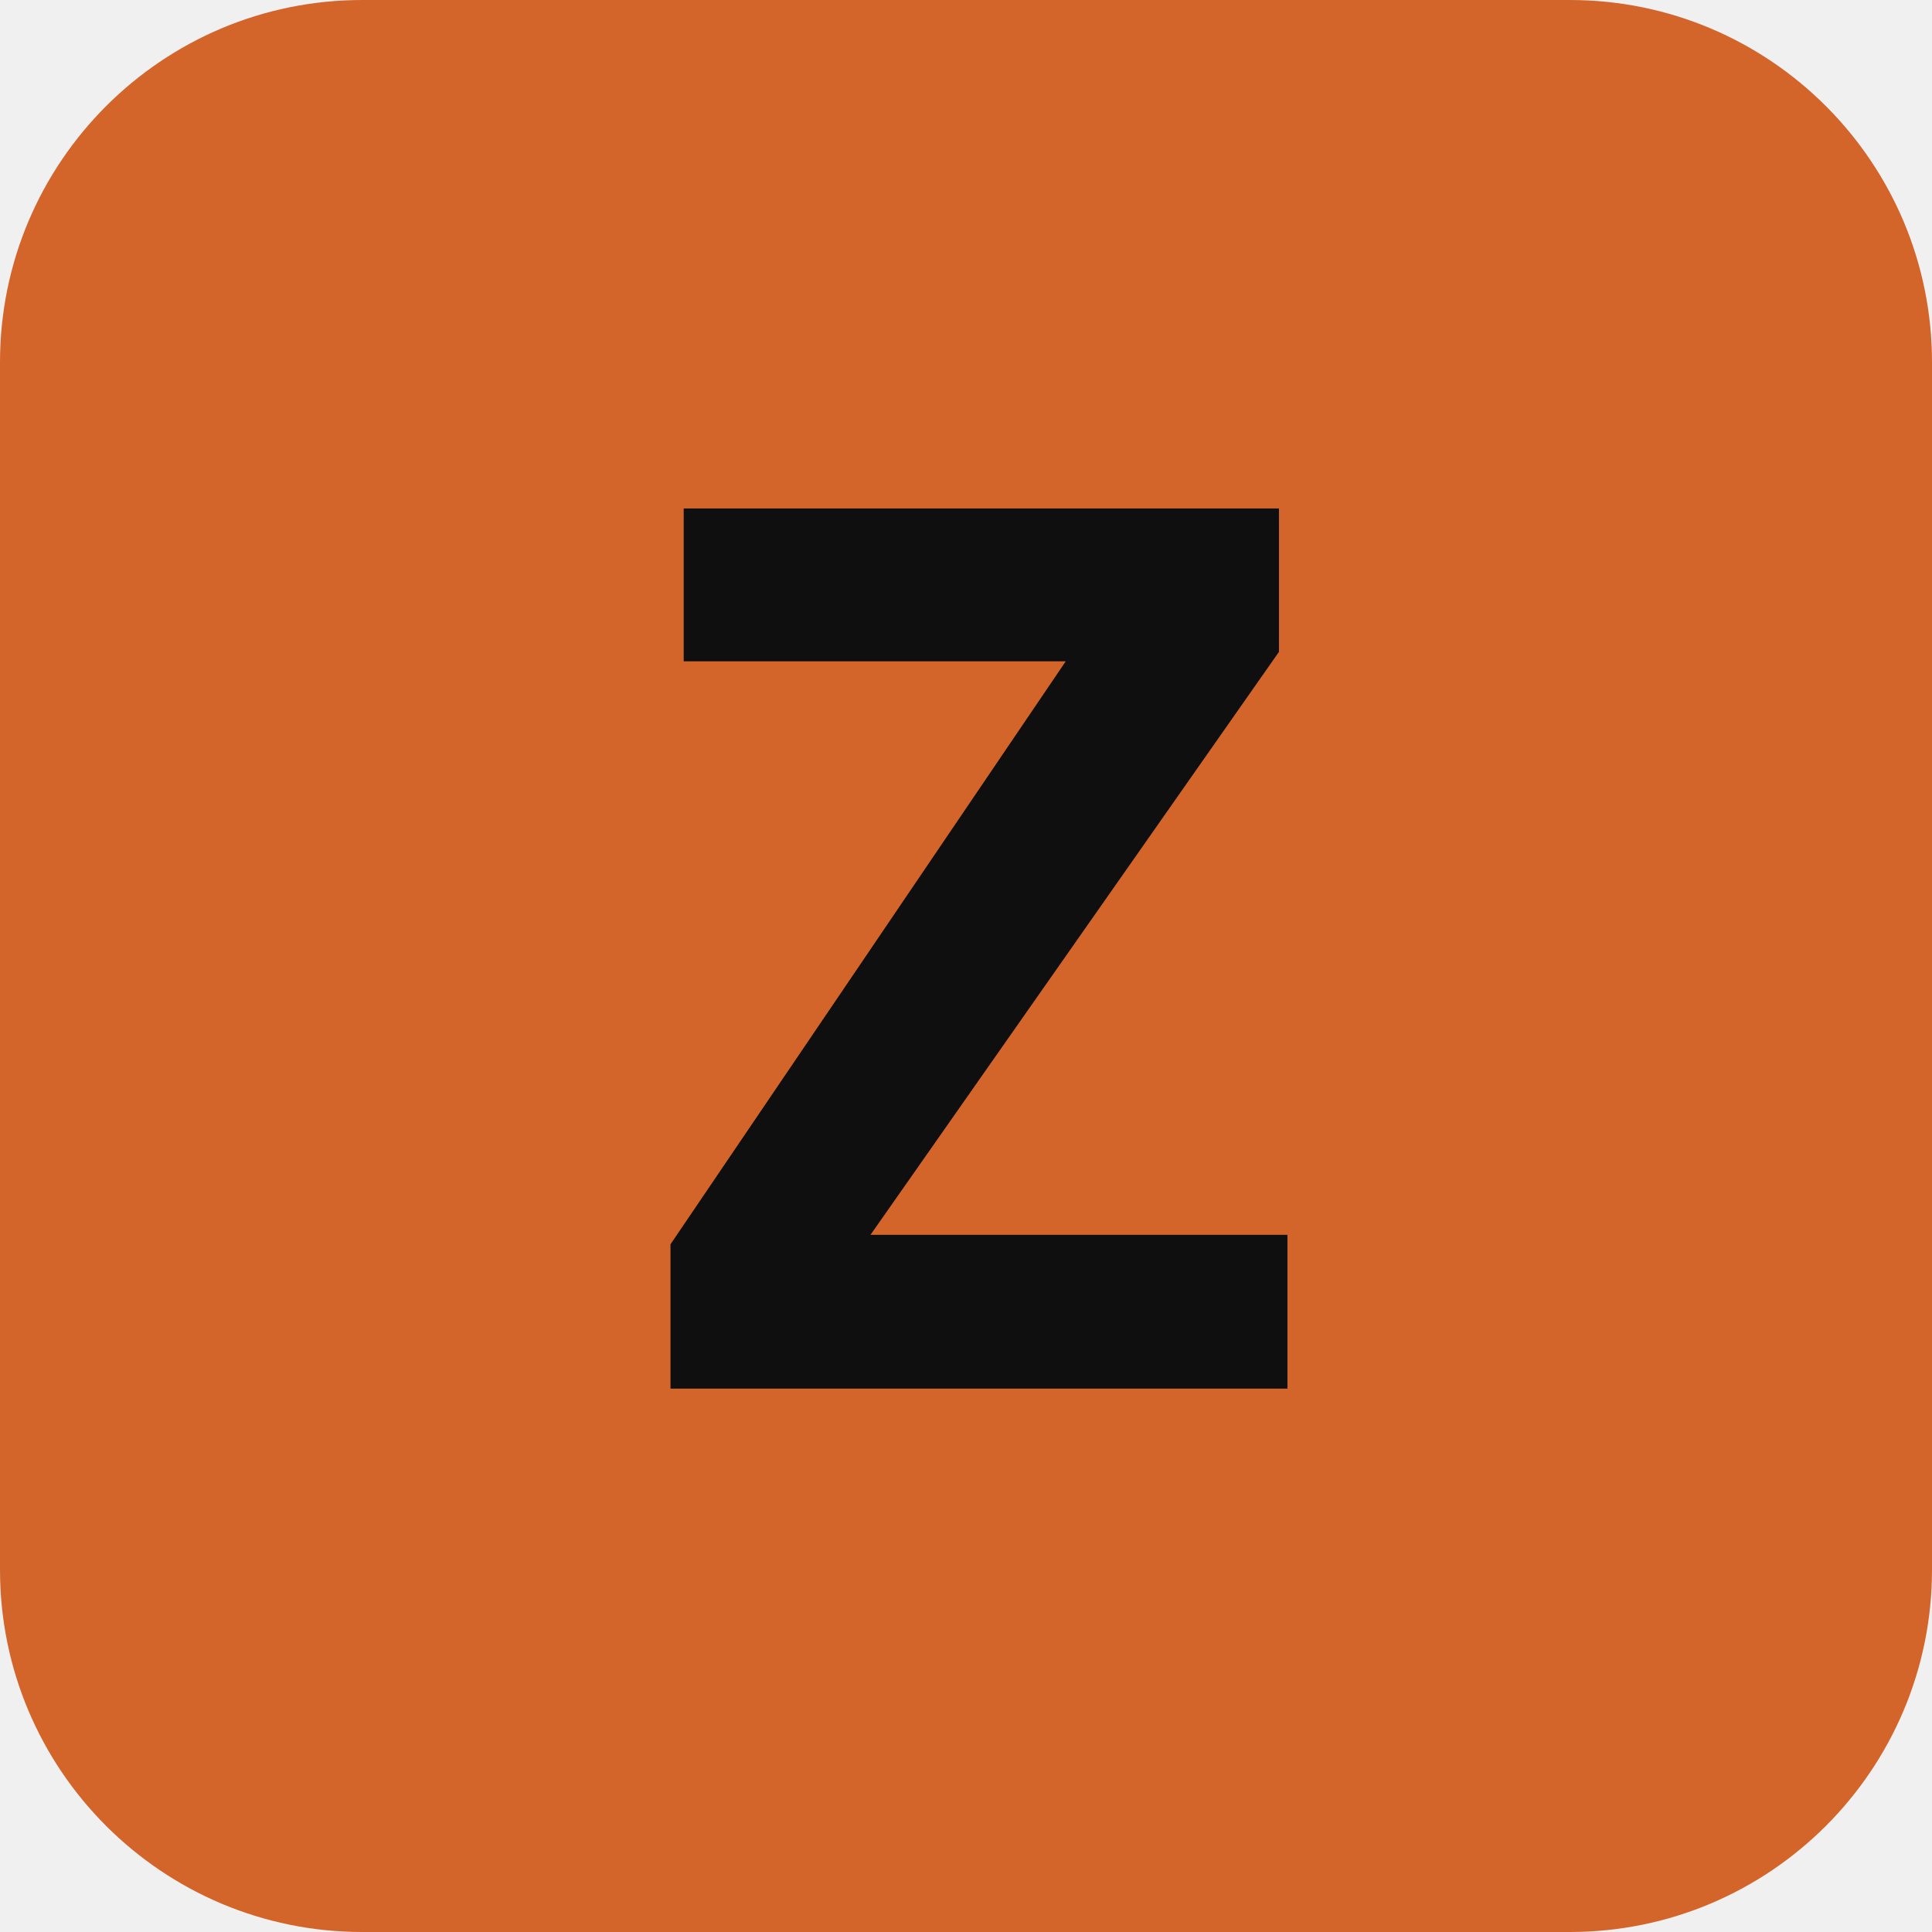
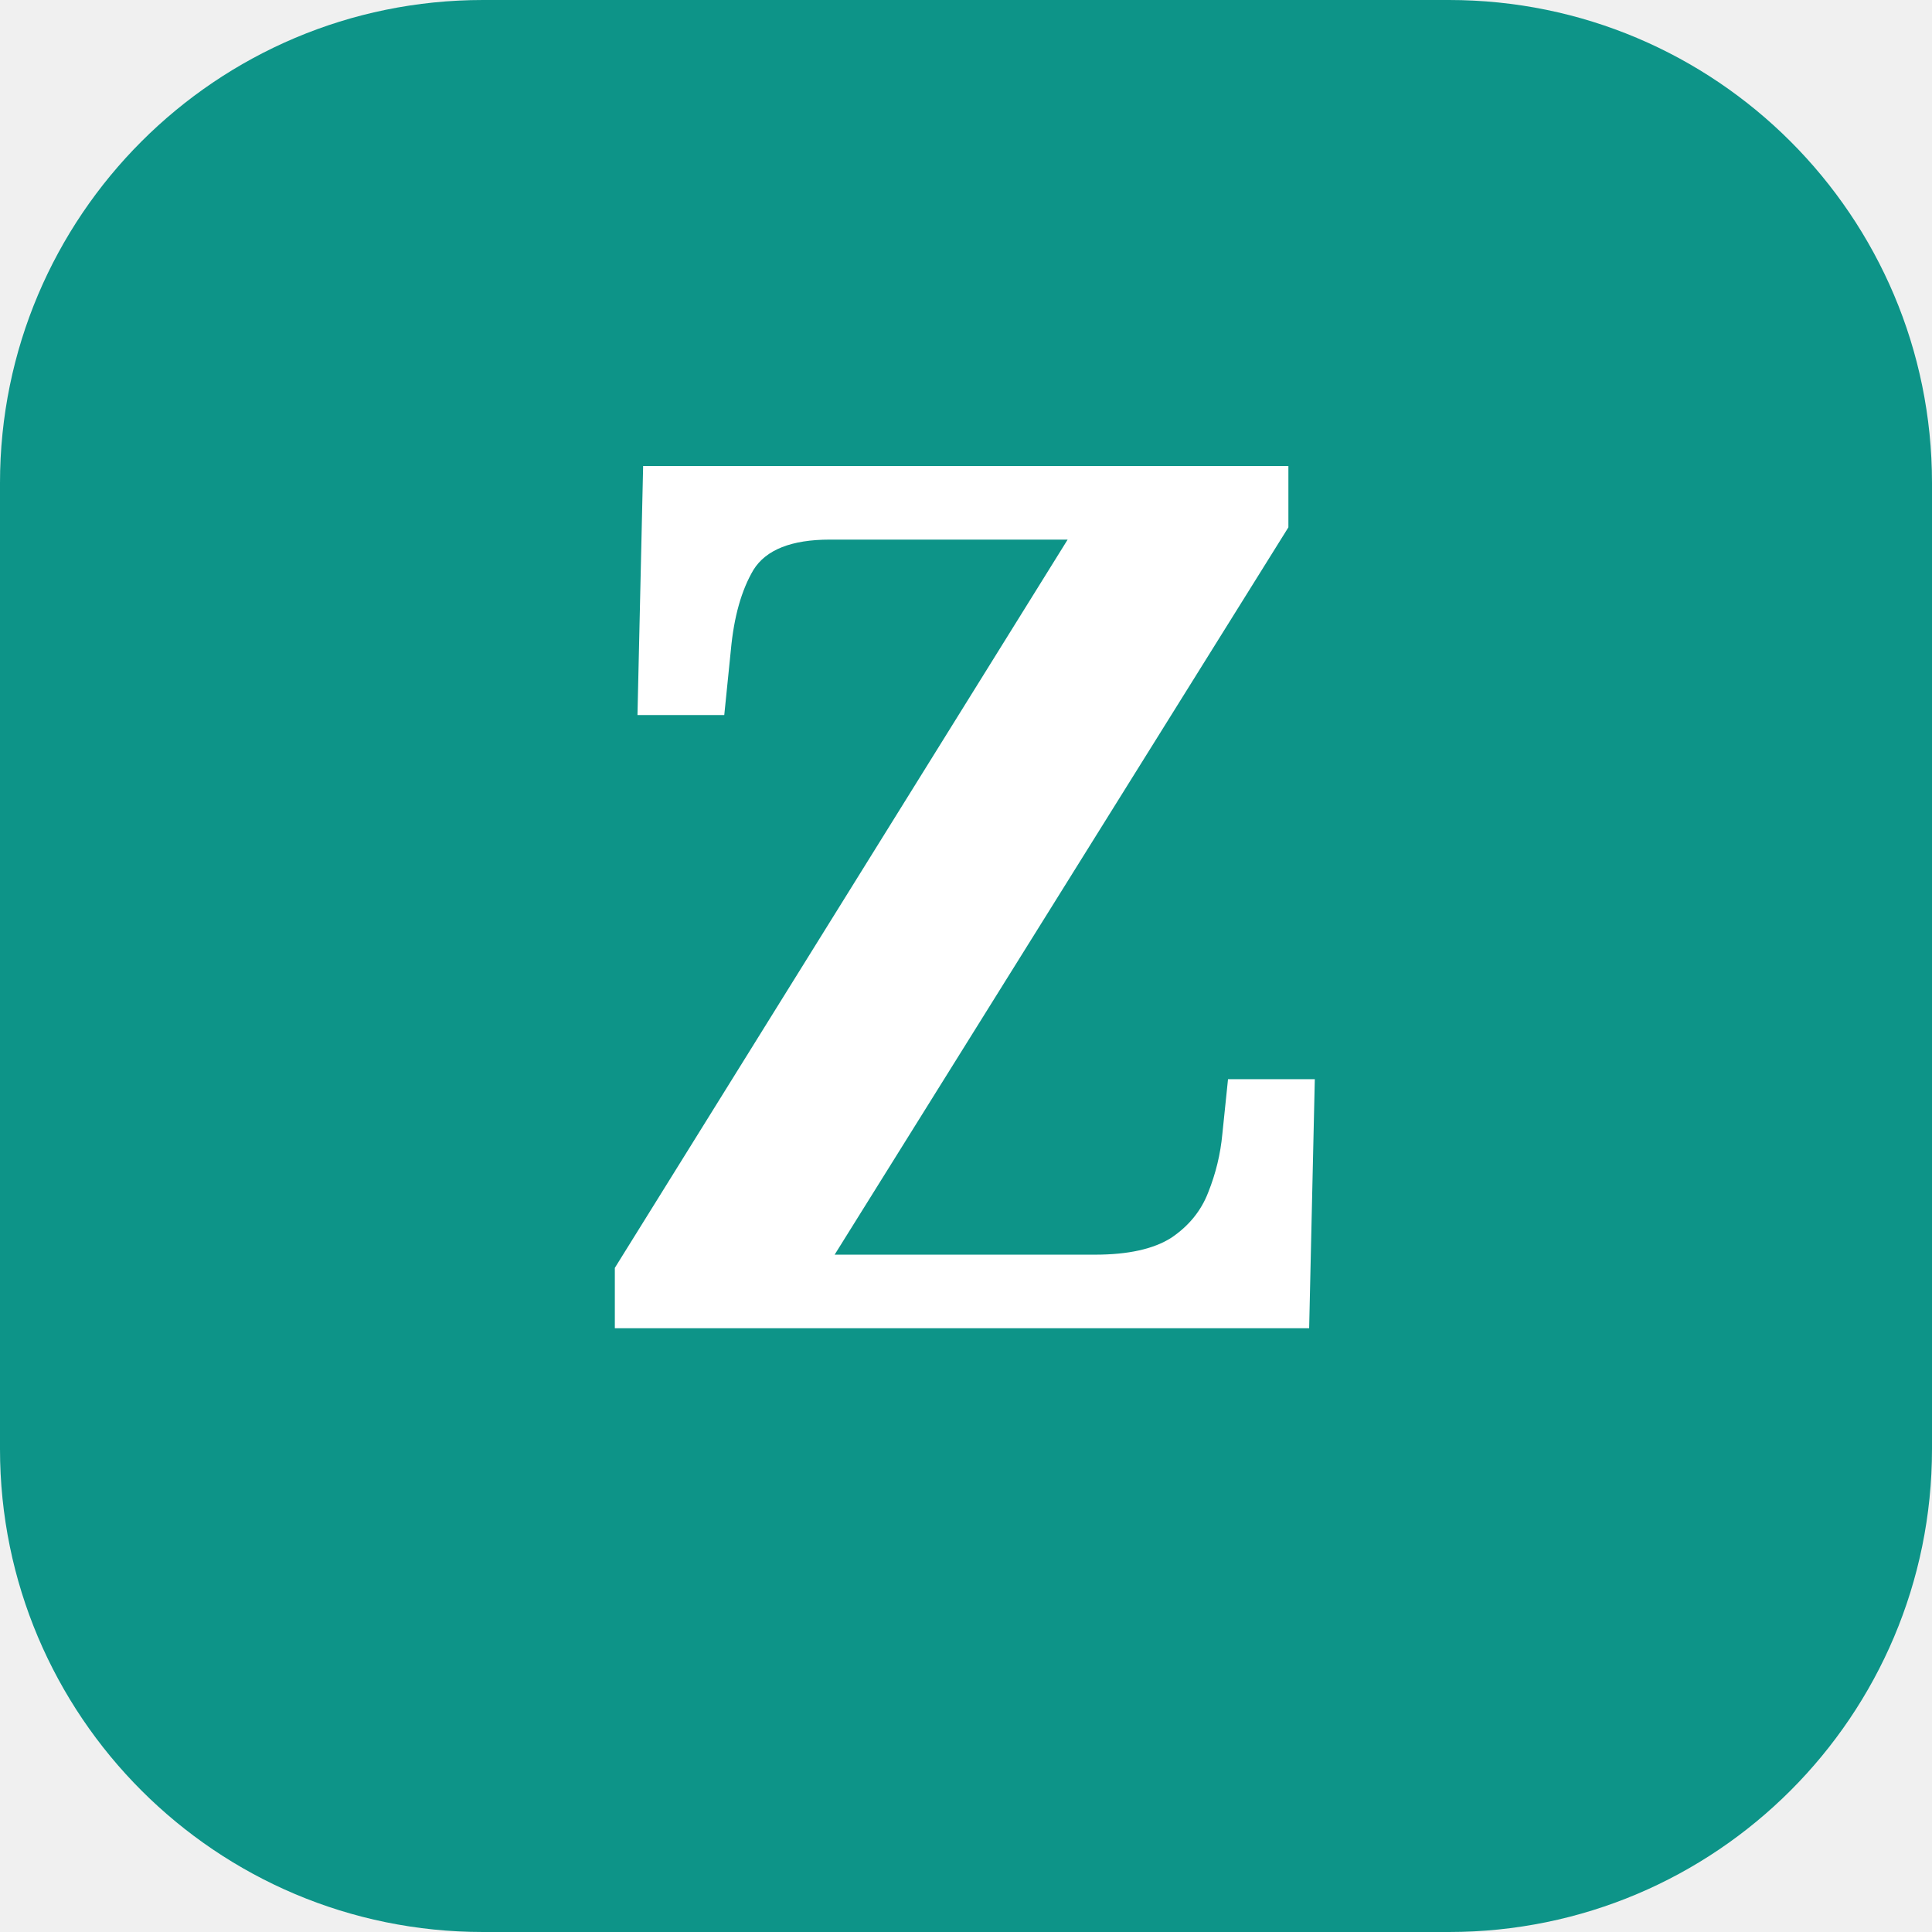
<svg xmlns="http://www.w3.org/2000/svg" viewBox="0 0 32 32">
-   <rect width="32" height="32" rx="6" fill="#d4652a" />
-   <text x="16" y="23" text-anchor="middle" font-family="monospace" font-size="20" font-weight="bold" fill="#0f0f0f">Z</text>
+   <rect width="32" height="32" rx="8" fill="#0D9488" />
+   <text x="16" y="22" text-anchor="middle" font-family="serif" font-size="20" font-weight="700" fill="#FFFFFF">Z</text>
</svg>
